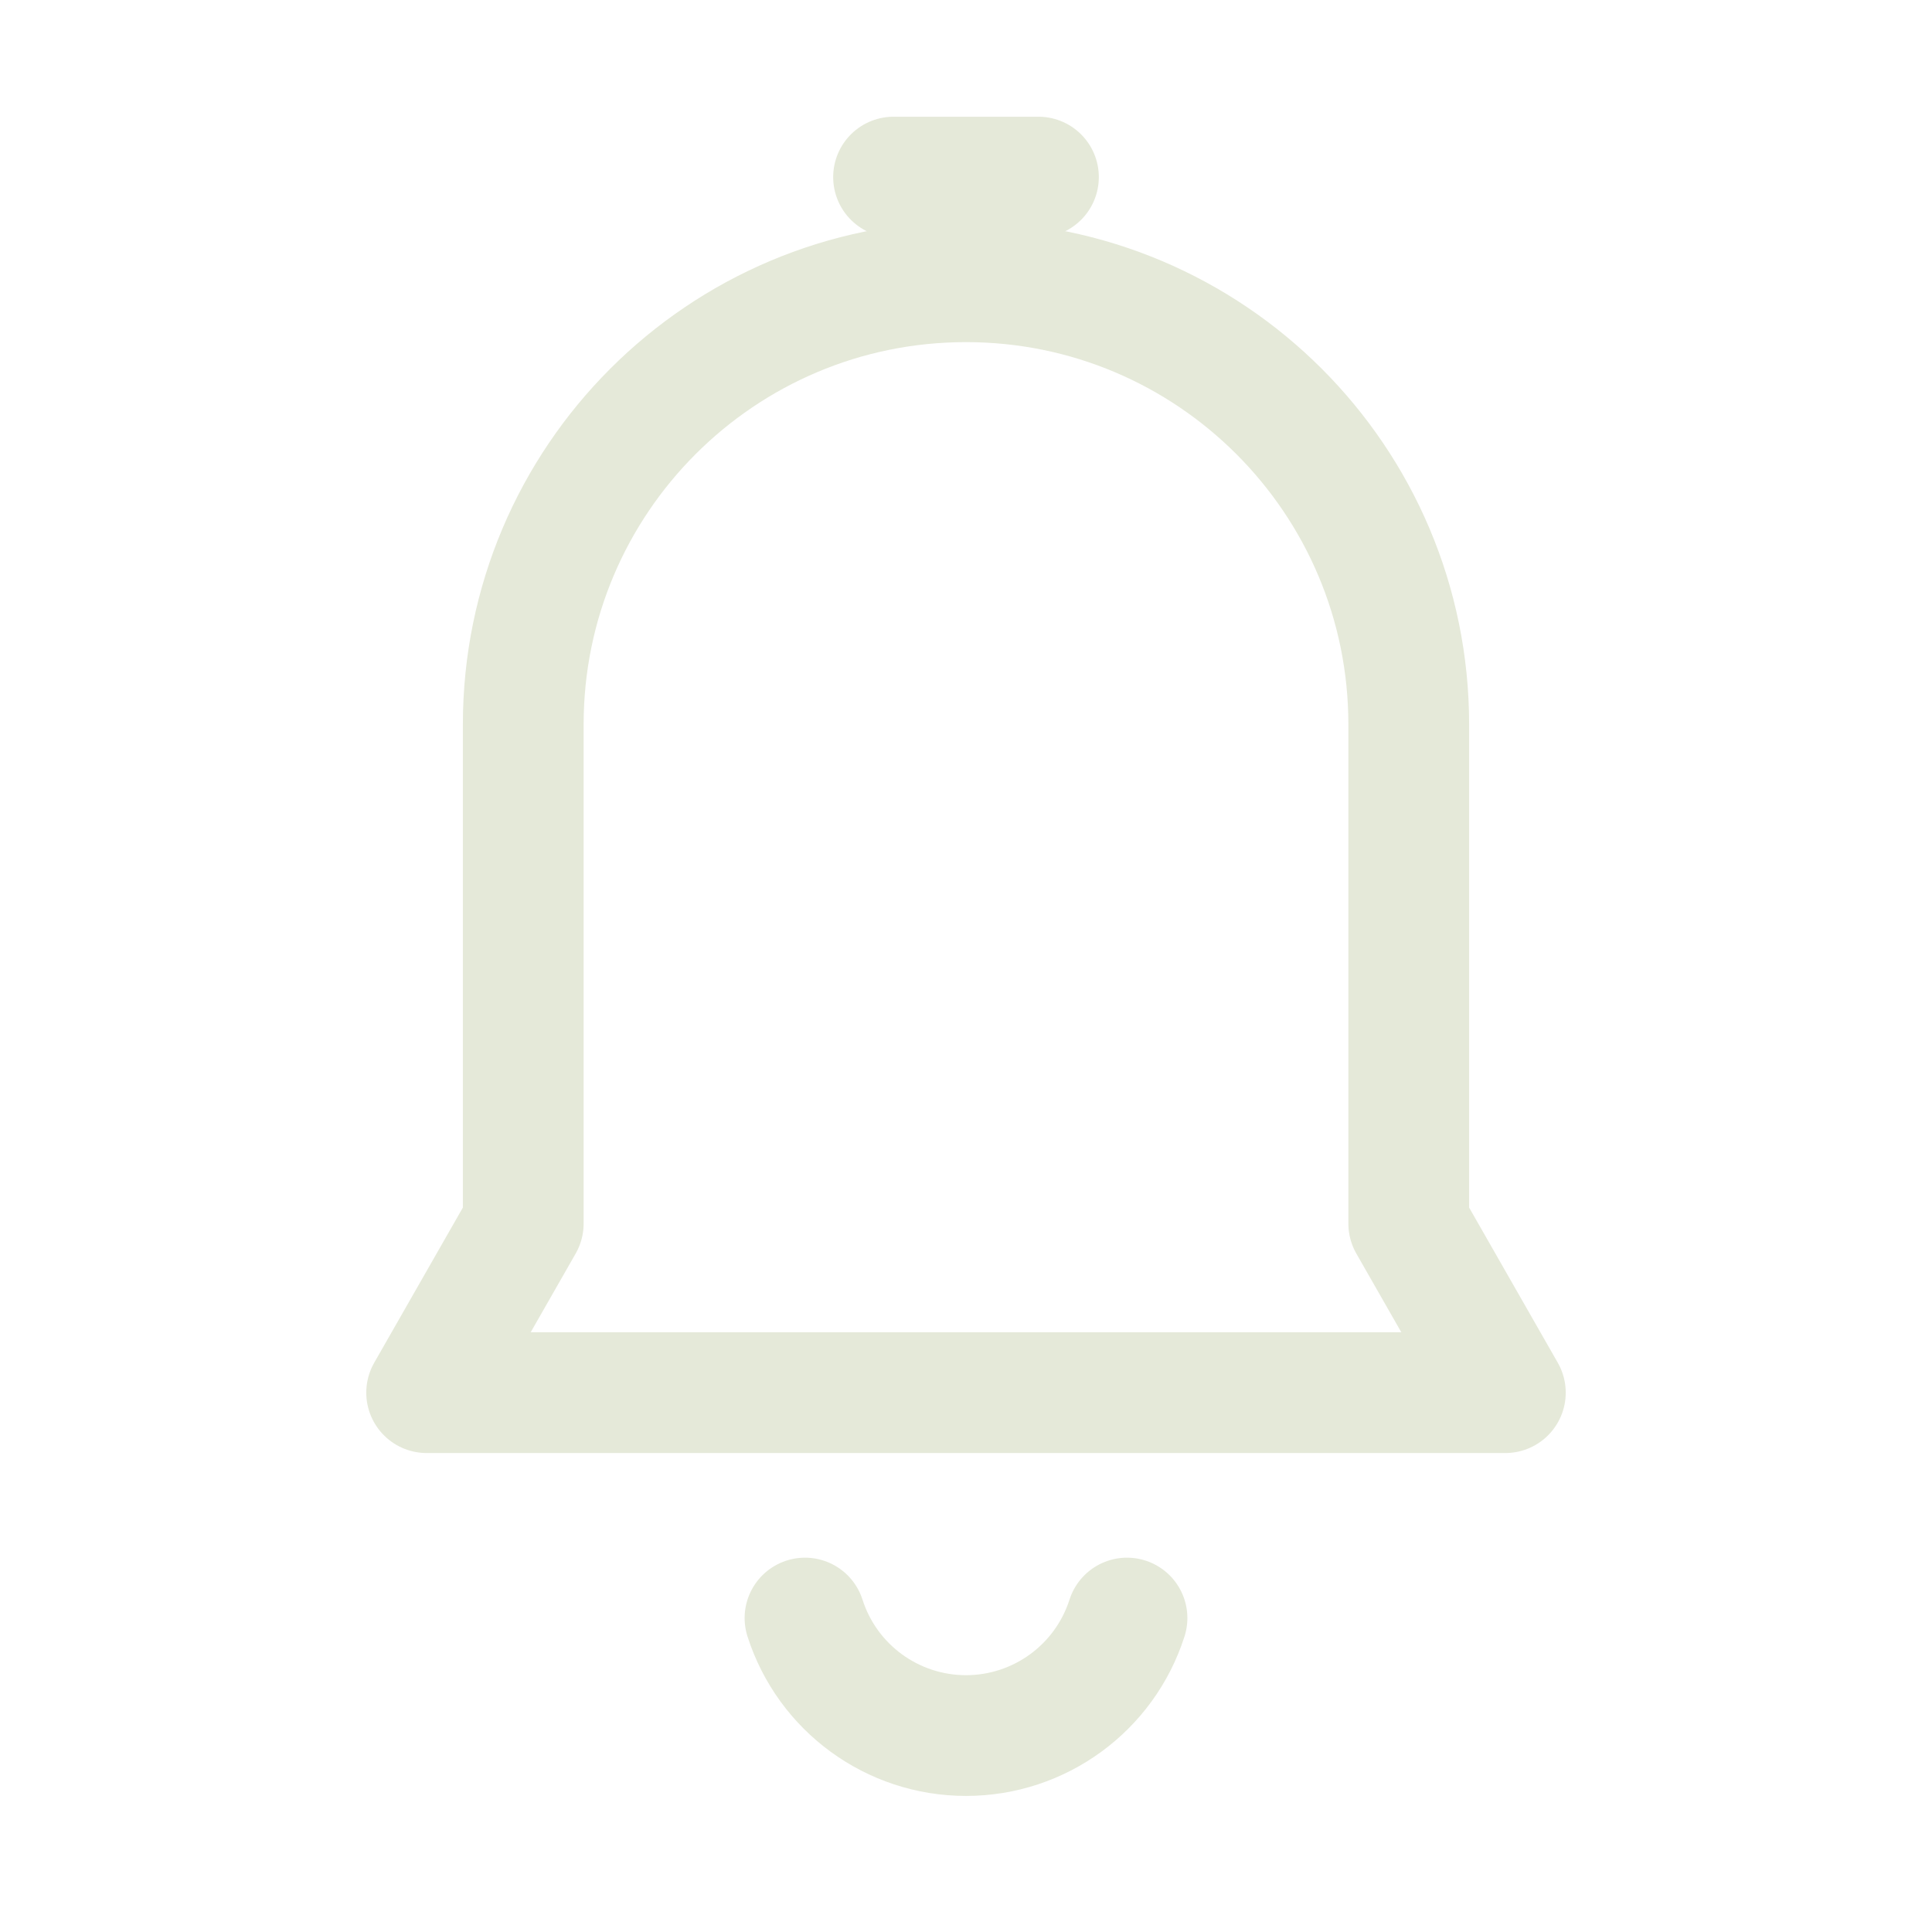
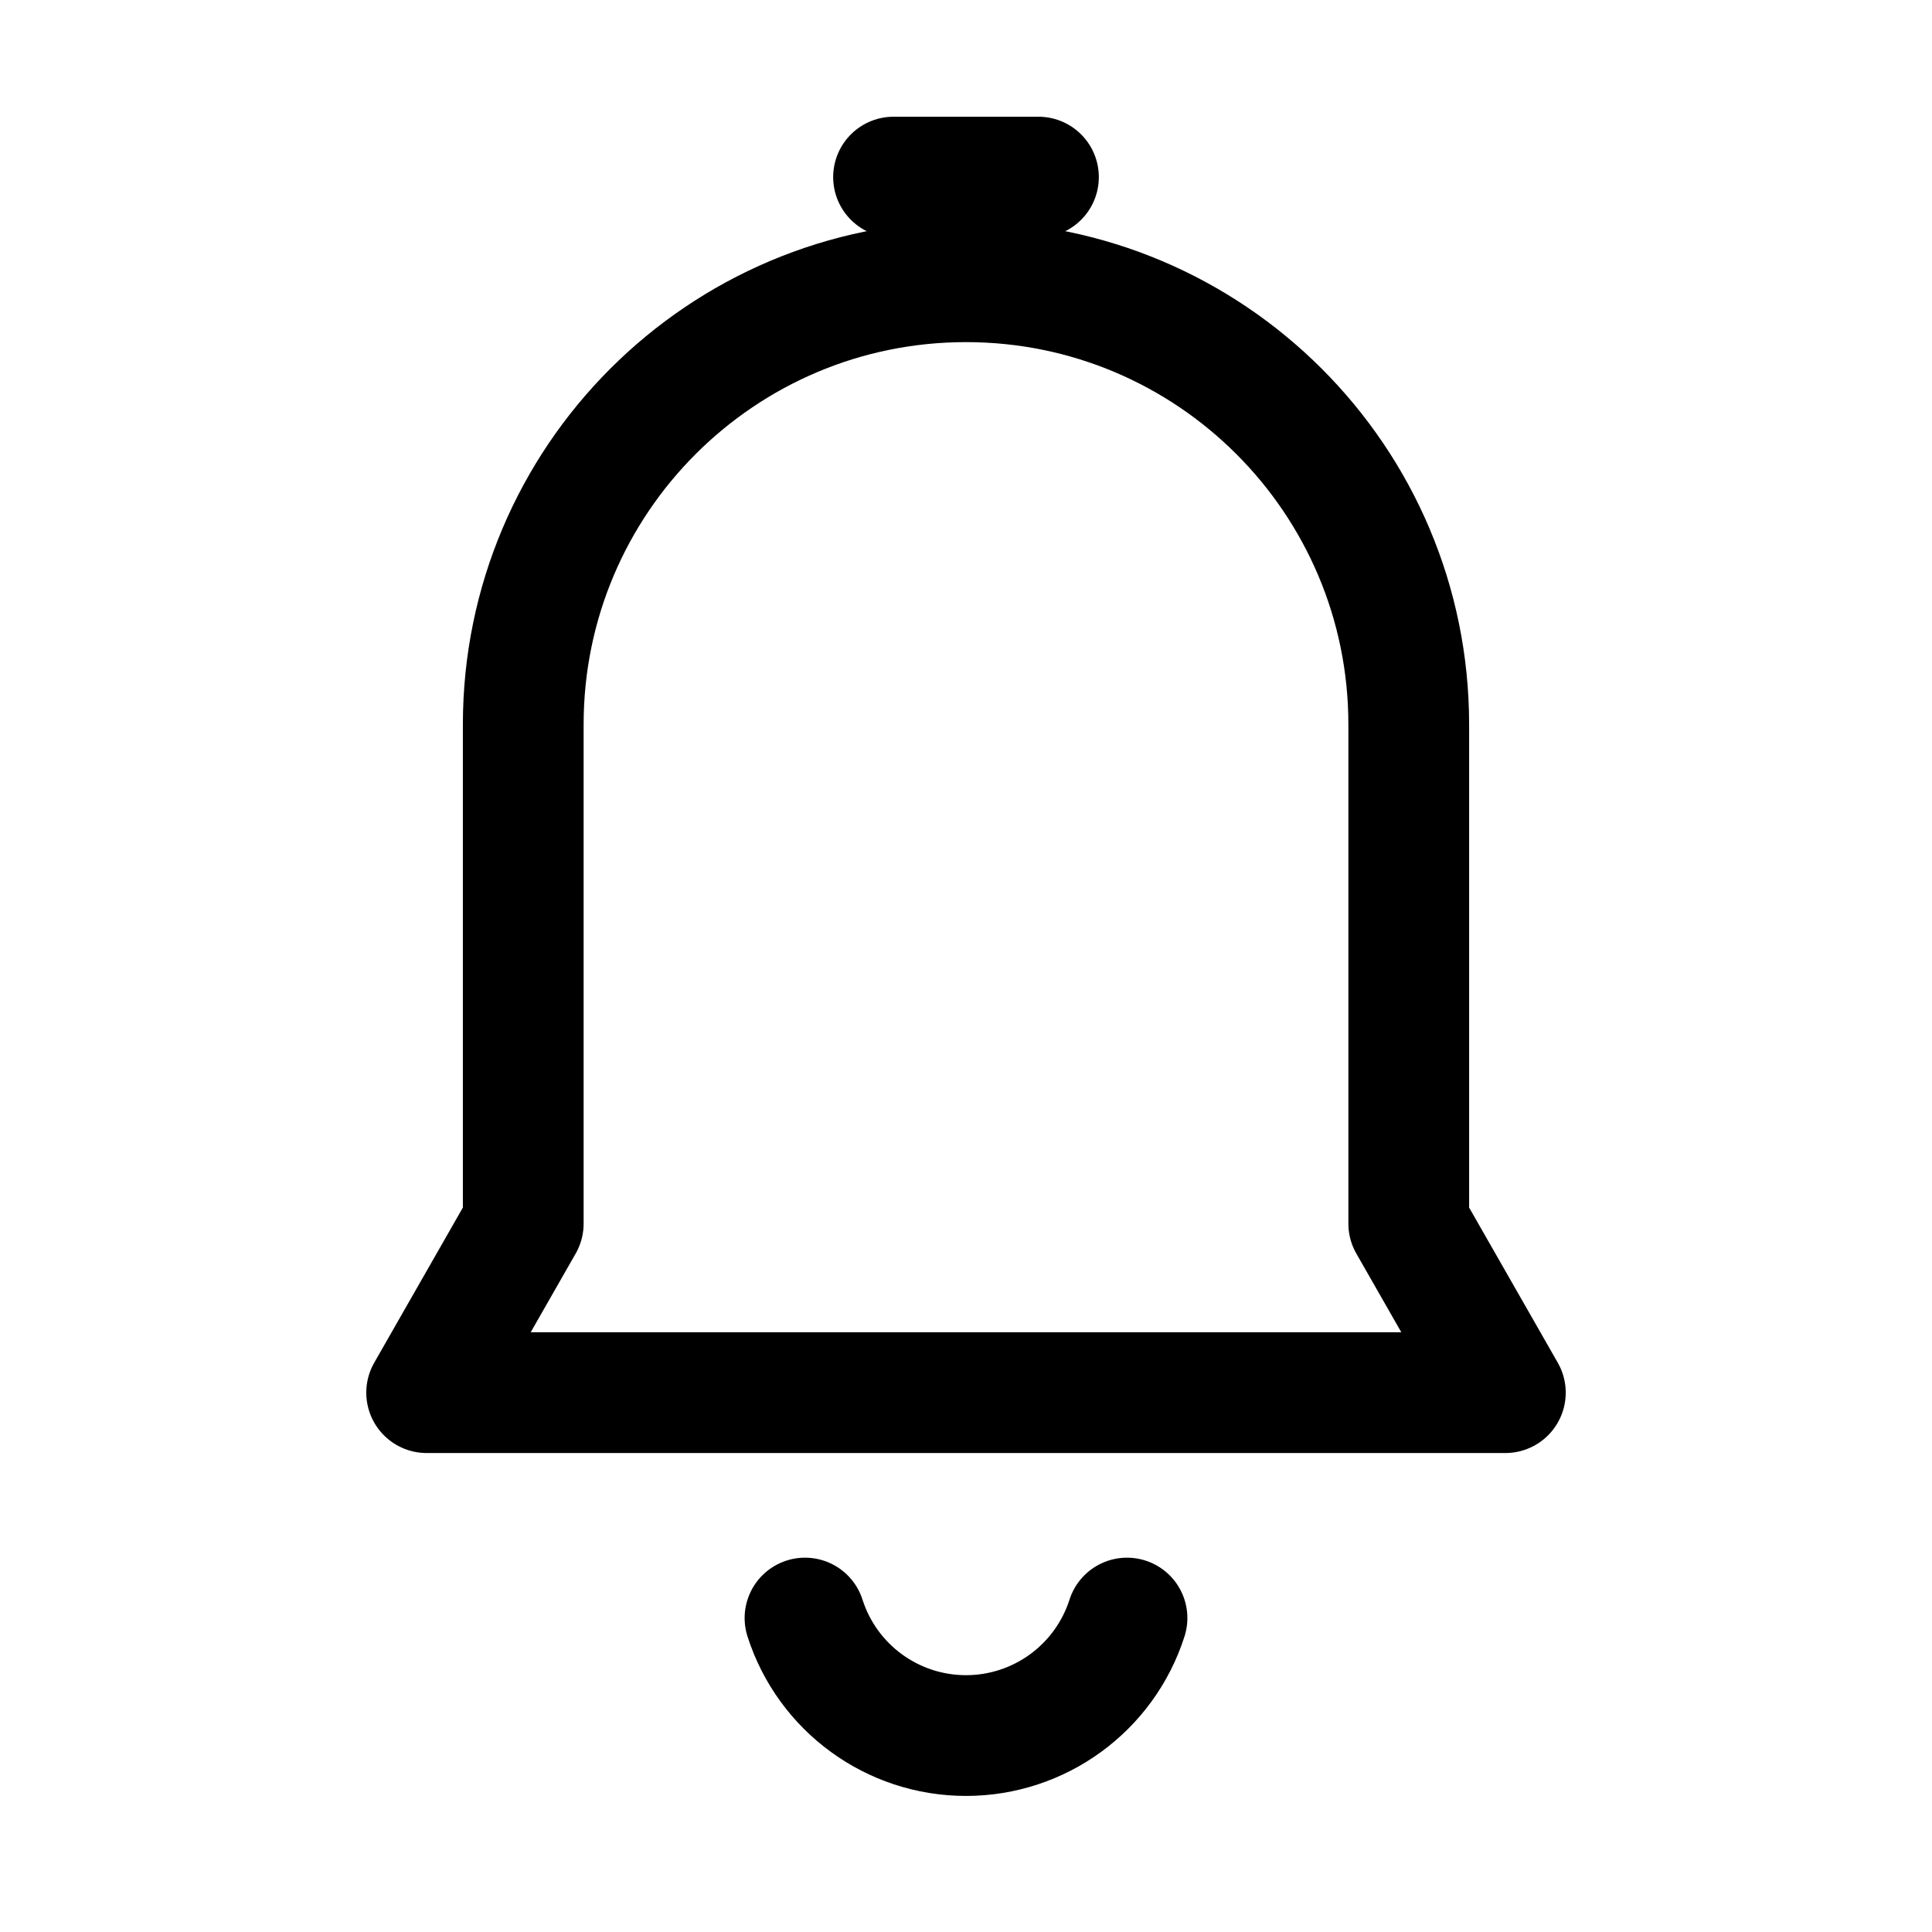
<svg xmlns="http://www.w3.org/2000/svg" viewBox="0 0 24 24" fill="none">
-   <path d="M18.7 17.3H5.3l1.2-2.1V9a5.5 5.5 0 0 1 11 0v6.2l1.2 2.1ZM10 20.1a2.1 2.1 0 0 0 4 0" stroke="#e5e9d9" stroke-width="1.5" stroke-linejoin="round" stroke-linecap="round" />
-   <path d="M11.1 2.2h1.8" stroke="#e5e9d9" stroke-width="1.5" stroke-linecap="round" />
+   <path d="M18.7 17.3H5.3l1.2-2.1V9a5.5 5.5 0 0 1 11 0v6.2l1.2 2.1ZM10 20.1a2.1 2.1 0 0 0 4 0" stroke="currentColor" stroke-width="1.5" stroke-linejoin="round" stroke-linecap="round" />
+   <path d="M11.1 2.2h1.8" stroke="currentColor" stroke-width="1.5" stroke-linecap="round" />
</svg>
